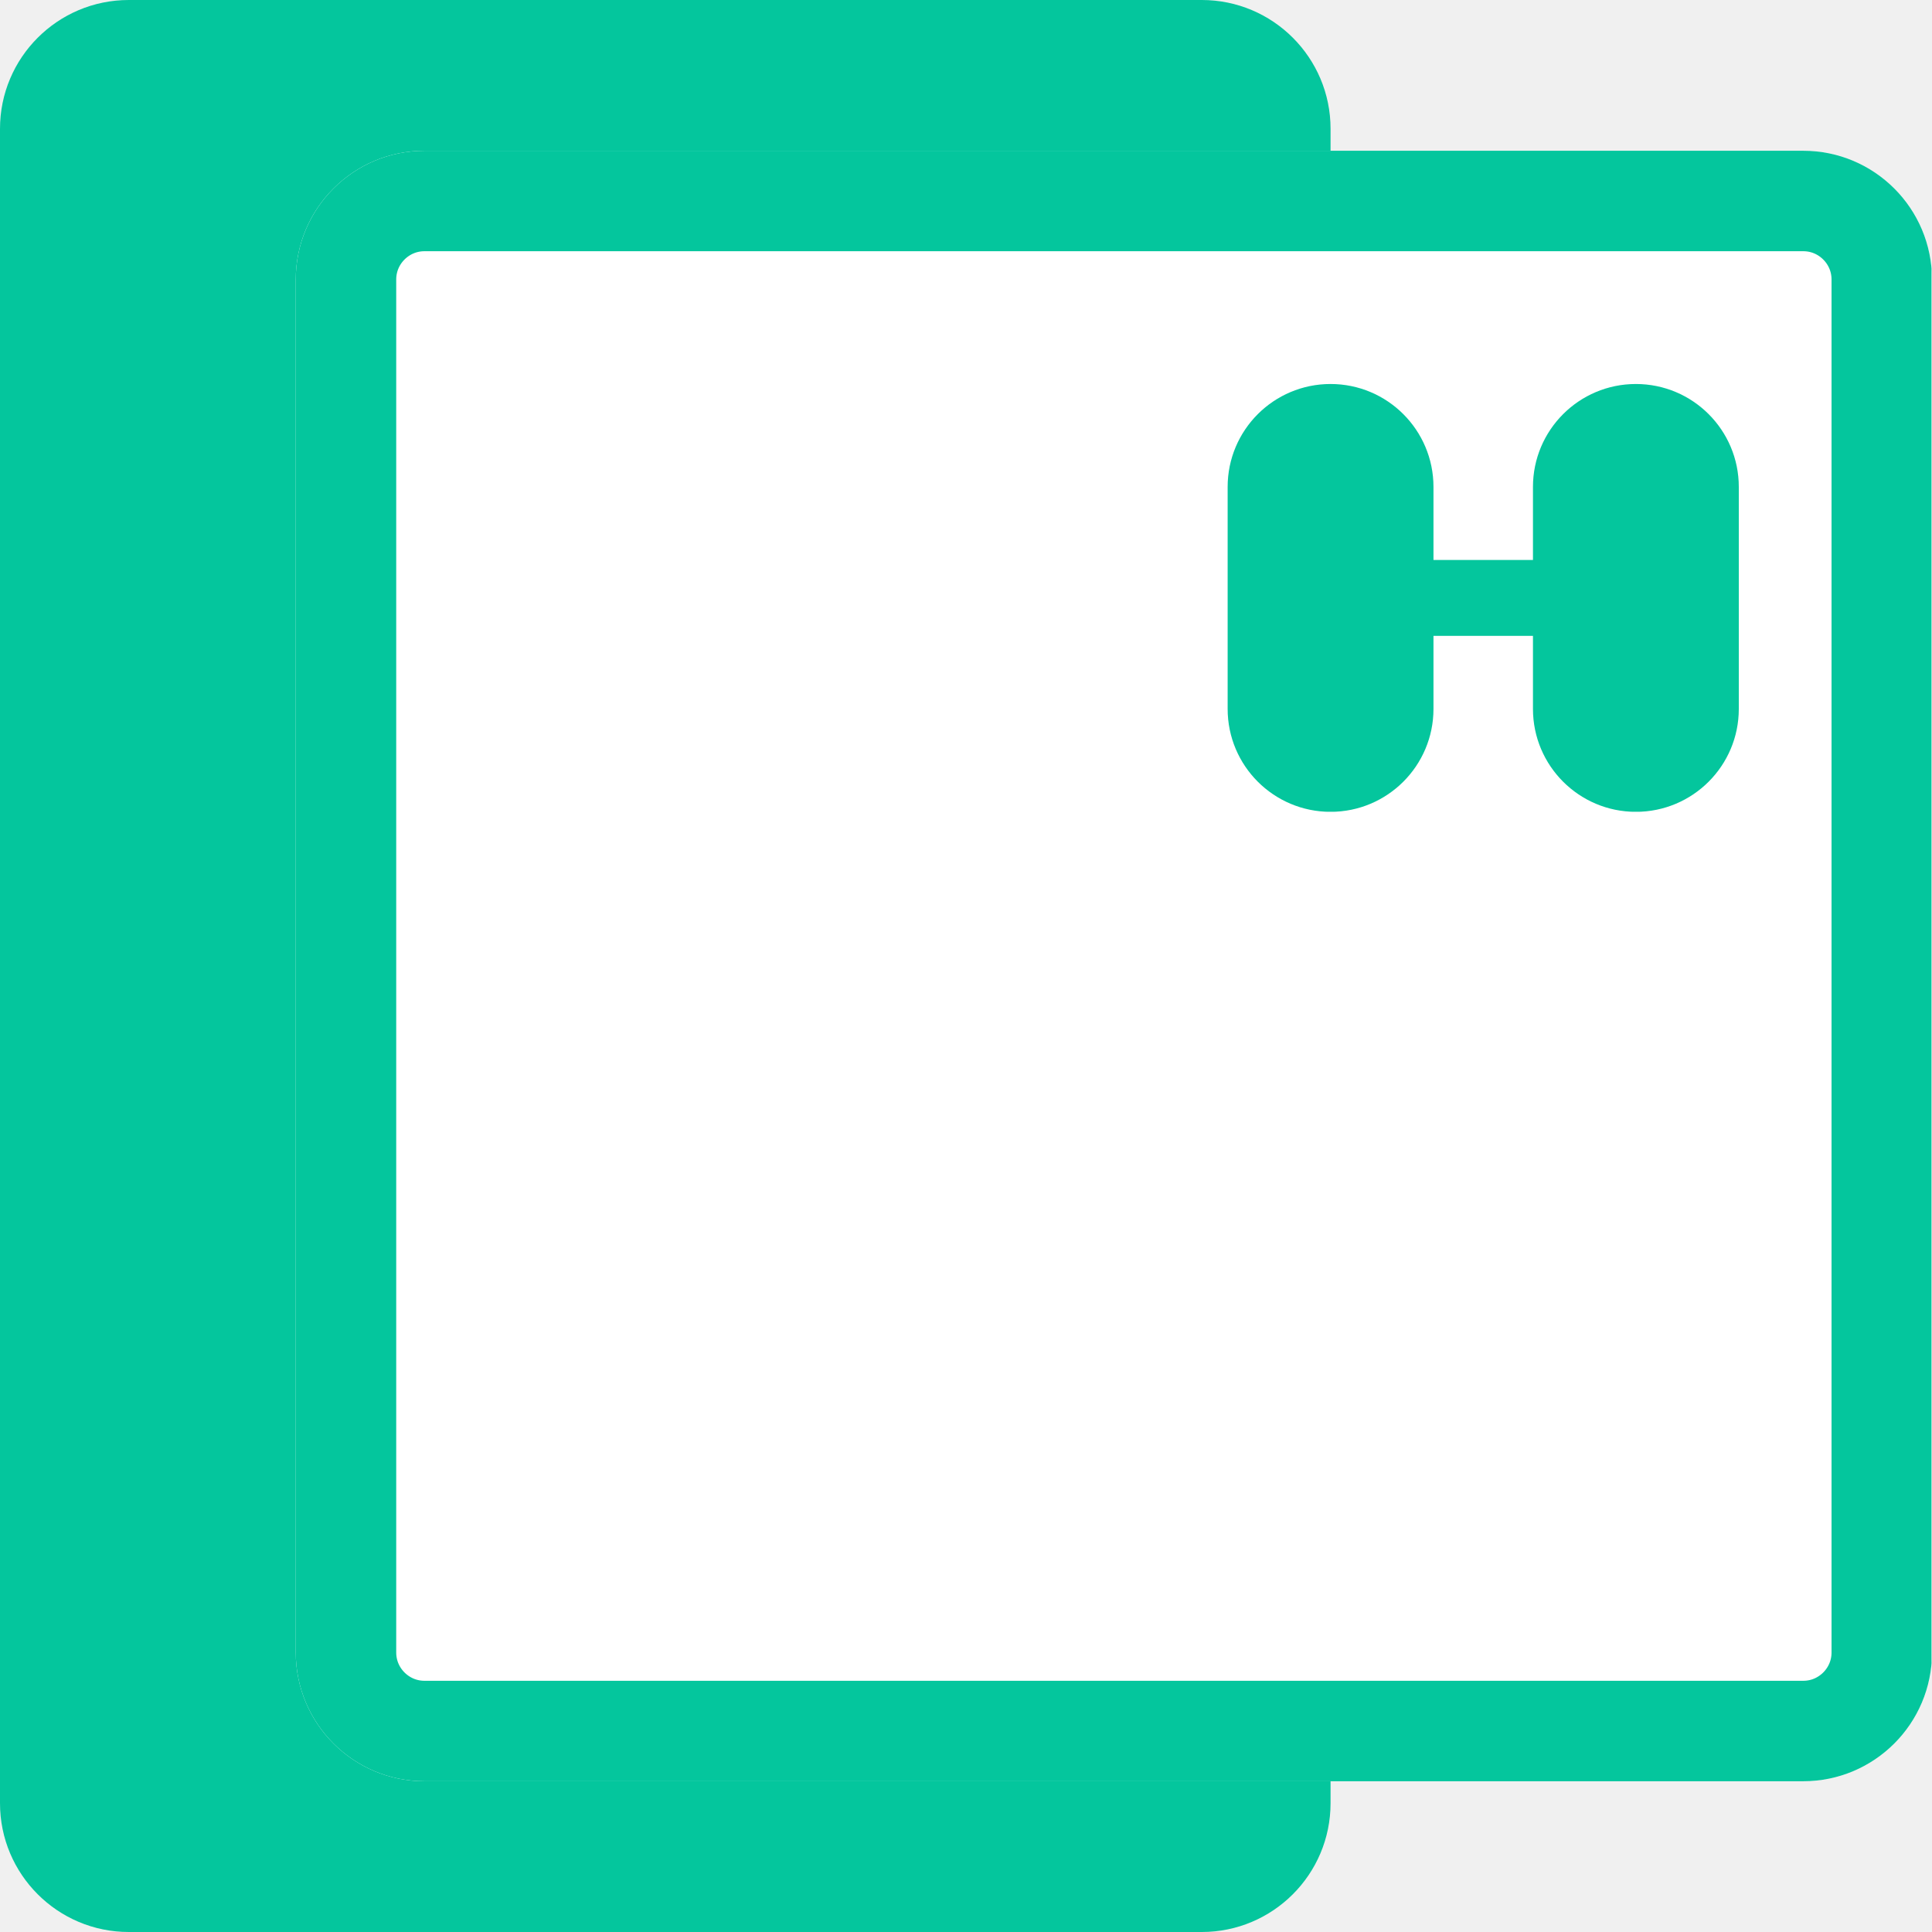
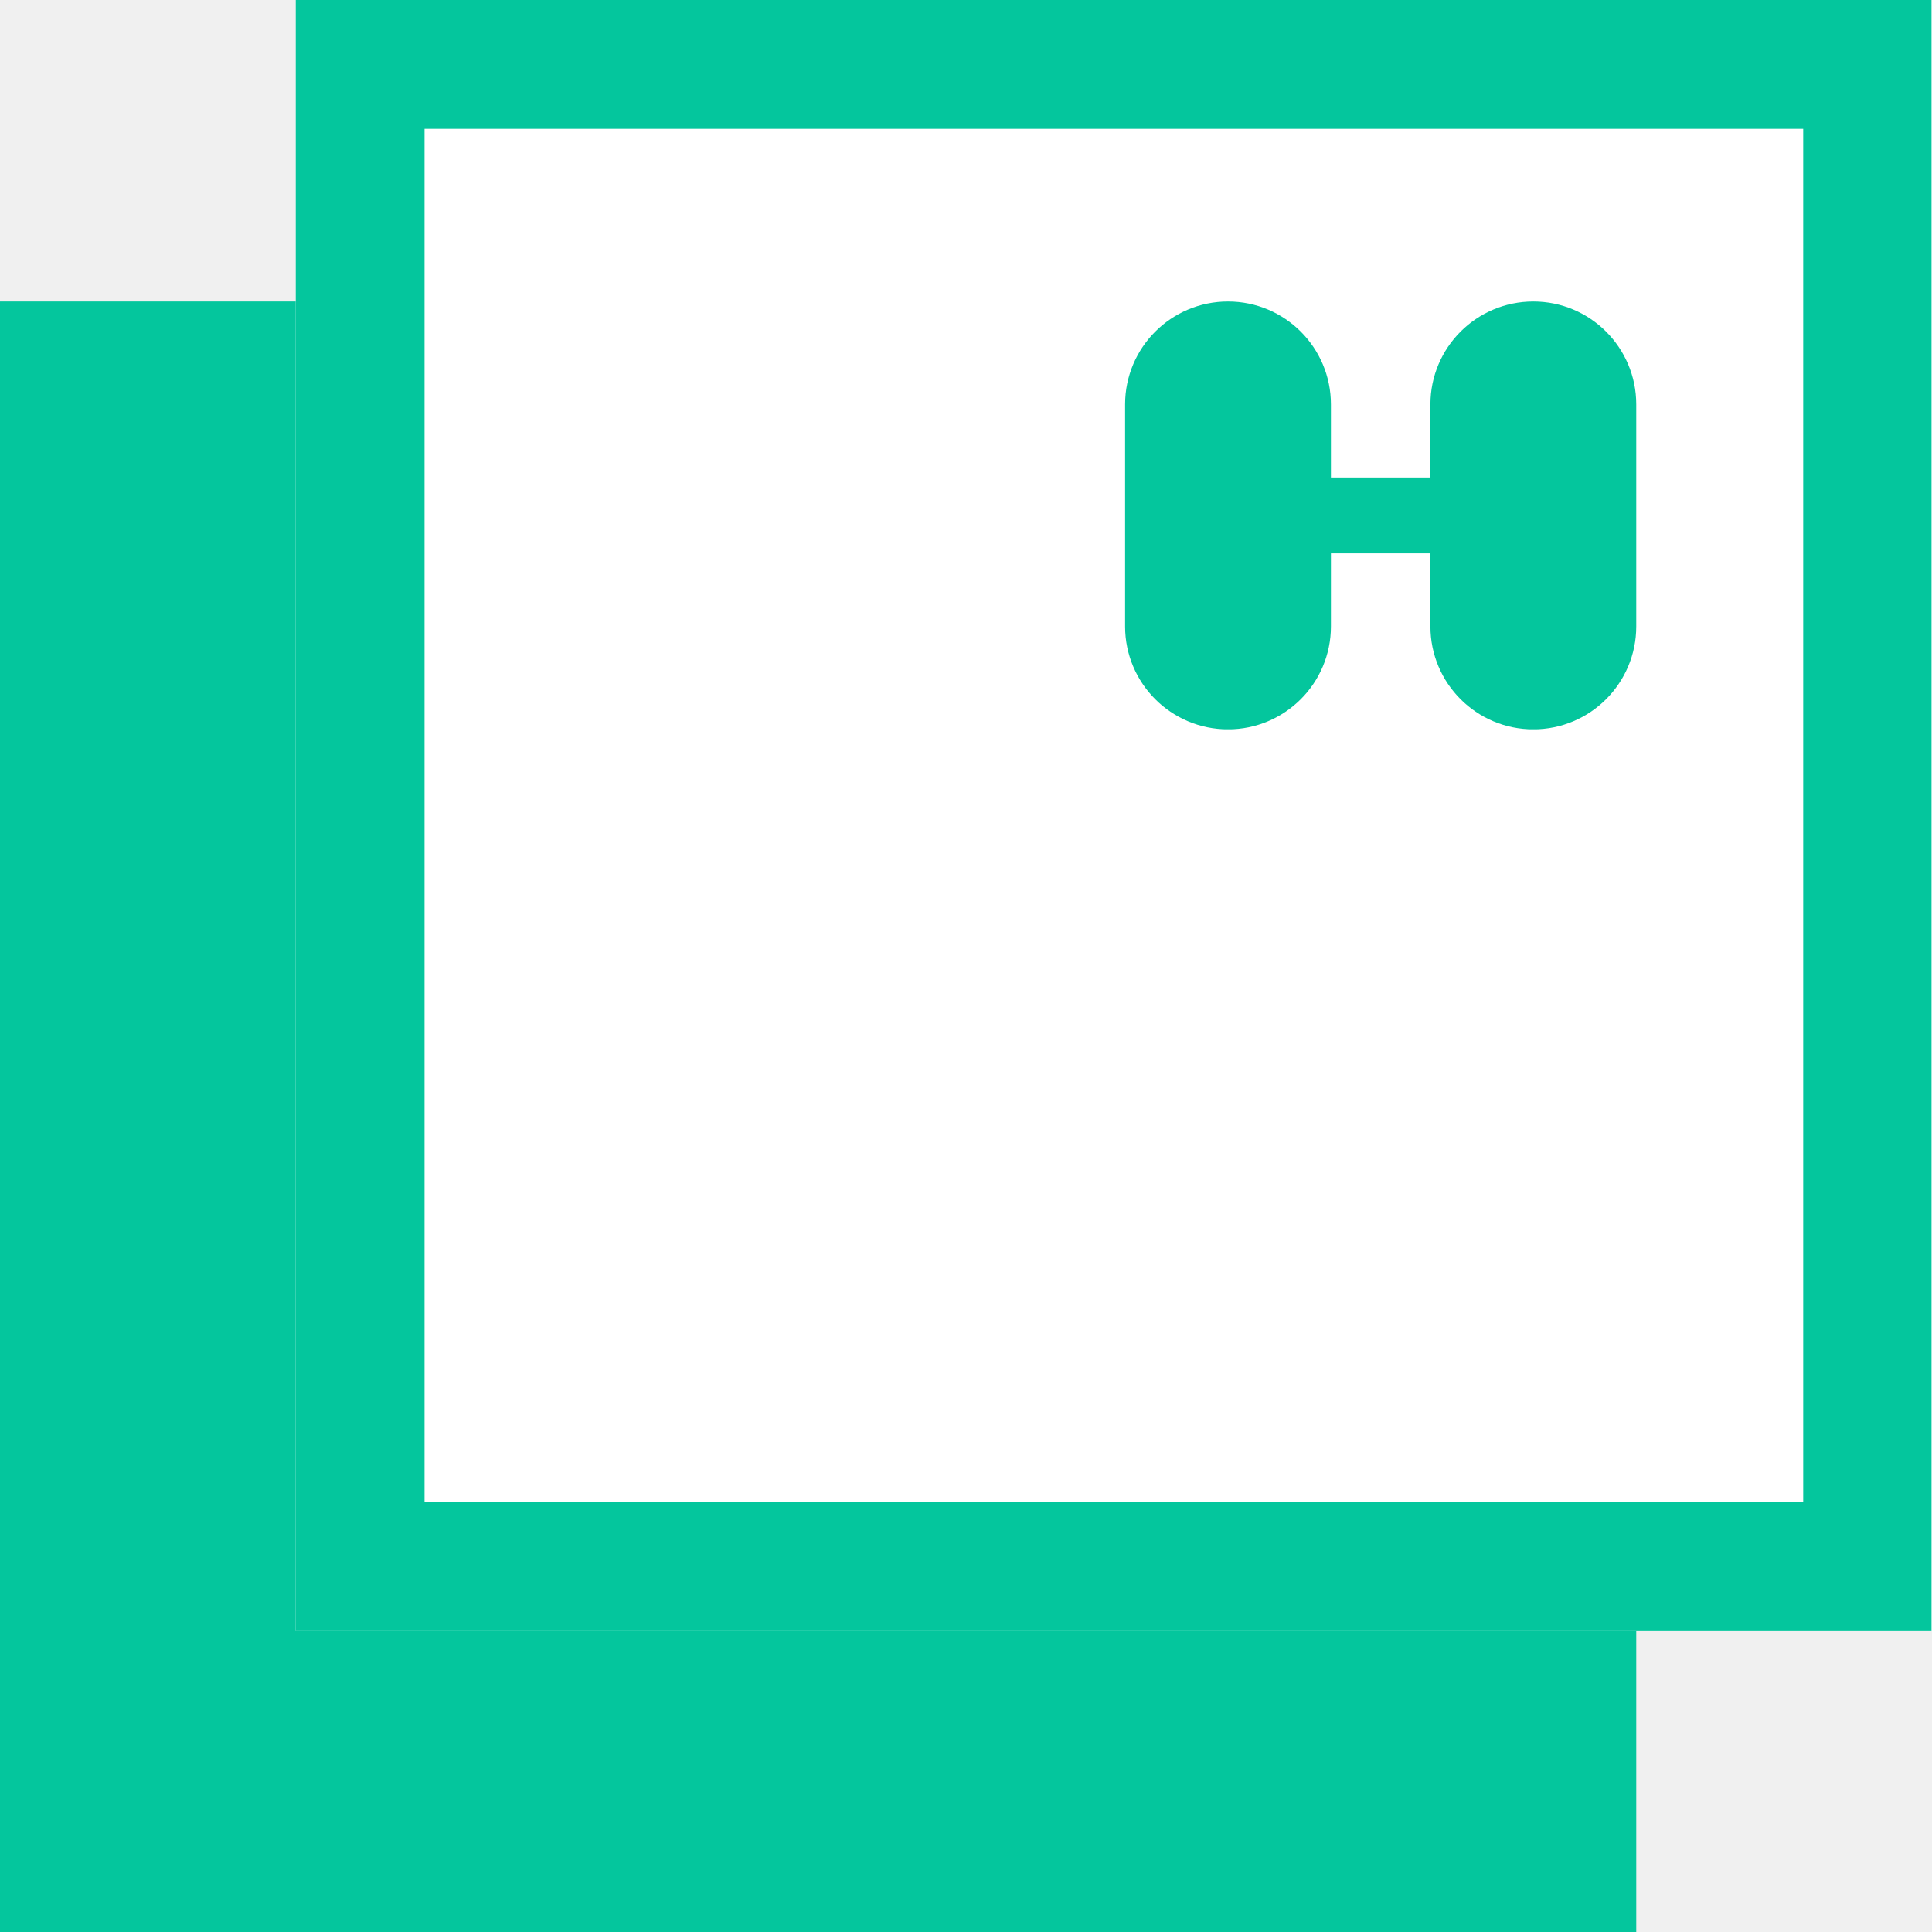
<svg xmlns="http://www.w3.org/2000/svg" width="1500" zoomAndPan="magnify" viewBox="0 0 1125 1125" height="1500" preserveAspectRatio="xMidYMid meet" version="1.0">
  <defs>
-     <clipPath id="f1962ca6d0">
-       <path d="M 0 0 L 774.781 0 L 774.781 1125 L 0 1125 Z M 0 0 " clip-rule="nonzero" />
+     <clipPath id="032f2f74f9">
+       <path d="M 0 175.57 L 952.781 175.57 L 952.781 1125 L 0 1125 Z M 0 175.57 " clip-rule="nonzero" />
    </clipPath>
-     <clipPath id="65e083b83f">
-       <path d="M 75 0 L 699.781 0 C 741.203 0 774.781 33.578 774.781 75 L 774.781 1050 C 774.781 1091.422 741.203 1125 699.781 1125 L 75 1125 C 33.578 1125 0 1091.422 0 1050 L 0 75 C 0 33.578 33.578 0 75 0 Z M 75 0 " clip-rule="nonzero" />
+     <clipPath id="ce5e0f47a3">
+       <path d="M 172.219 0 L 1125 0 L 1125 949.43 L 172.219 949.43 Z M 172.219 0 " clip-rule="nonzero" />
    </clipPath>
-     <clipPath id="87351d9ede">
-       <path d="M 172.219 87.785 L 1125 87.785 L 1125 1037.215 L 172.219 1037.215 Z M 172.219 87.785 " clip-rule="nonzero" />
+     <clipPath id="b372a3b63a">
+       <path d="M 172.219 0 L 1124.719 0 L 1124.719 949.43 L 172.219 949.43 Z M 172.219 0 " clip-rule="nonzero" />
    </clipPath>
-     <clipPath id="4f363b5496">
-       <path d="M 247.219 87.785 L 1050 87.785 C 1091.422 87.785 1125 121.363 1125 162.785 L 1125 962.215 C 1125 1003.637 1091.422 1037.215 1050 1037.215 L 247.219 1037.215 C 205.797 1037.215 172.219 1003.637 172.219 962.215 L 172.219 162.785 C 172.219 121.363 205.797 87.785 247.219 87.785 Z M 247.219 87.785 " clip-rule="nonzero" />
+     <clipPath id="2897d4c144">
+       <path d="M 655.137 175.57 L 774.992 175.57 L 774.992 425 L 655.137 425 Z M 655.137 175.57 " clip-rule="nonzero" />
    </clipPath>
-     <clipPath id="d1db899f47">
-       <path d="M 172.219 87.785 L 1124.719 87.785 L 1124.719 1037.285 L 172.219 1037.285 Z M 172.219 87.785 " clip-rule="nonzero" />
+     <clipPath id="c9b08873d3">
+       <path d="M 715.066 175.57 C 748.164 175.57 774.992 202.398 774.992 235.496 L 774.992 364.766 C 774.992 397.863 748.164 424.695 715.066 424.695 C 681.969 424.695 655.137 397.863 655.137 364.766 L 655.137 235.496 C 655.137 202.398 681.969 175.57 715.066 175.57 Z M 715.066 175.57 " clip-rule="nonzero" />
    </clipPath>
-     <clipPath id="a11166ab0b">
-       <path d="M 247.219 87.785 L 1050 87.785 C 1091.422 87.785 1125 121.363 1125 162.785 L 1125 962.215 C 1125 1003.637 1091.422 1037.215 1050 1037.215 L 247.219 1037.215 C 205.797 1037.215 172.219 1003.637 172.219 962.215 L 172.219 162.785 C 172.219 121.363 205.797 87.785 247.219 87.785 Z M 247.219 87.785 " clip-rule="nonzero" />
+     <clipPath id="b7208c2220">
+       <path d="M 832.926 175.57 L 952.781 175.57 L 952.781 425 L 832.926 425 Z M 832.926 175.57 " clip-rule="nonzero" />
    </clipPath>
-     <clipPath id="8fce70a84d">
-       <path d="M 714.855 223.602 L 834.711 223.602 L 834.711 473 L 714.855 473 Z M 714.855 223.602 " clip-rule="nonzero" />
+     <clipPath id="5844784dc3">
+       <path d="M 892.855 175.57 C 925.953 175.57 952.781 202.398 952.781 235.496 L 952.781 364.766 C 952.781 397.863 925.953 424.695 892.855 424.695 C 859.758 424.695 832.926 397.863 832.926 364.766 L 832.926 235.496 C 832.926 202.398 859.758 175.57 892.855 175.57 Z M 892.855 175.57 " clip-rule="nonzero" />
    </clipPath>
-     <clipPath id="abbbfbc8df">
-       <path d="M 774.781 223.602 C 807.879 223.602 834.711 250.434 834.711 283.531 L 834.711 412.797 C 834.711 445.895 807.879 472.727 774.781 472.727 C 741.684 472.727 714.855 445.895 714.855 412.797 L 714.855 283.531 C 714.855 250.434 741.684 223.602 774.781 223.602 Z M 774.781 223.602 " clip-rule="nonzero" />
+     <clipPath id="80a816a538">
+       <path d="M 680.312 278.043 L 929.48 278.043 L 929.48 322.219 L 680.312 322.219 Z M 680.312 278.043 " clip-rule="nonzero" />
    </clipPath>
-     <clipPath id="7f46e107b3">
-       <path d="M 892.641 223.602 L 1012.5 223.602 L 1012.5 473 L 892.641 473 Z M 892.641 223.602 " clip-rule="nonzero" />
-     </clipPath>
-     <clipPath id="ee883b4a45">
-       <path d="M 952.57 223.602 C 985.668 223.602 1012.5 250.434 1012.5 283.531 L 1012.5 412.797 C 1012.5 445.895 985.668 472.727 952.57 472.727 C 919.473 472.727 892.641 445.895 892.641 412.797 L 892.641 283.531 C 892.641 250.434 919.473 223.602 952.57 223.602 Z M 952.57 223.602 " clip-rule="nonzero" />
-     </clipPath>
-     <clipPath id="2be00787d3">
-       <path d="M 740.031 326.074 L 989.199 326.074 L 989.199 370.25 L 740.031 370.25 Z M 740.031 326.074 " clip-rule="nonzero" />
-     </clipPath>
-     <clipPath id="9bcf045eca">
-       <path d="M 989.199 348.164 C 989.199 360.363 979.309 370.25 967.113 370.25 L 762.16 370.25 C 749.965 370.25 740.074 360.363 740.074 348.164 C 740.074 335.965 749.965 326.074 762.16 326.074 L 967.113 326.074 C 979.309 326.074 989.199 335.965 989.199 348.164 Z M 989.199 348.164 " clip-rule="nonzero" />
+     <clipPath id="4c1a75ddc0">
+       <path d="M 929.48 300.133 C 929.48 312.328 919.594 322.219 907.395 322.219 L 702.445 322.219 C 690.246 322.219 680.355 312.328 680.355 300.133 C 680.355 287.934 690.246 278.043 702.445 278.043 L 907.395 278.043 C 919.594 278.043 929.48 287.934 929.48 300.133 Z M 929.48 300.133 " clip-rule="nonzero" />
    </clipPath>
  </defs>
-   <g clip-path="url(#f1962ca6d0)">
-     <g clip-path="url(#65e083b83f)">
-       <path fill="#04c69d" d="M 0 0 L 774.781 0 L 774.781 1125.855 L 0 1125.855 Z M 0 0 " fill-opacity="1" fill-rule="nonzero" />
+   <g clip-path="url(#032f2f74f9)">
+     <path fill="#04c69d" d="M 0 175.57 L 953.141 175.57 L 953.141 1125 L 0 1125 Z M 0 175.57 " fill-opacity="1" fill-rule="nonzero" />
+   </g>
+   <g clip-path="url(#ce5e0f47a3)">
+     <path fill="#ffffff" d="M 172.219 0 L 1125.355 0 L 1125.355 949.43 L 172.219 949.43 Z M 172.219 0 " fill-opacity="1" fill-rule="nonzero" />
+   </g>
+   <g clip-path="url(#b372a3b63a)">
+     <path stroke-linecap="butt" transform="matrix(0.75, 0, 0, 0.75, 172.2174, 0.000163534)" fill="none" stroke-linejoin="miter" d="M 0.002 -0 L 1270.377 -0 L 1270.377 1265.906 L 0.002 1265.906 Z M 0.002 -0 " stroke="#04c69d" stroke-width="200" stroke-opacity="1" stroke-miterlimit="4" />
+   </g>
+   <g clip-path="url(#2897d4c144)">
+     <g clip-path="url(#c9b08873d3)">
+       <path fill="#04c69d" d="M 655.137 175.57 L 774.992 175.57 L 774.992 424.648 L 655.137 424.648 Z M 655.137 175.57 " fill-opacity="1" fill-rule="nonzero" />
    </g>
  </g>
-   <g clip-path="url(#87351d9ede)">
-     <g clip-path="url(#4f363b5496)">
-       <path fill="#ffffff" d="M 172.219 87.785 L 1125.355 87.785 L 1125.355 1037.215 L 172.219 1037.215 Z M 172.219 87.785 " fill-opacity="1" fill-rule="nonzero" />
+   <g clip-path="url(#b7208c2220)">
+     <g clip-path="url(#5844784dc3)">
+       <path fill="#04c69d" d="M 832.926 175.57 L 952.781 175.57 L 952.781 424.648 L 832.926 424.648 Z M 832.926 175.57 " fill-opacity="1" fill-rule="nonzero" />
    </g>
  </g>
-   <g clip-path="url(#d1db899f47)">
-     <g clip-path="url(#a11166ab0b)">
-       <path stroke-linecap="butt" transform="matrix(0.75, 0, 0, 0.75, 172.2174, 87.78484)" fill="none" stroke-linejoin="miter" d="M 100.002 0 L 1170.377 0 C 1225.606 0 1270.377 44.771 1270.377 100 L 1270.377 1165.907 C 1270.377 1221.136 1225.606 1265.907 1170.377 1265.907 L 100.002 1265.907 C 44.773 1265.907 0.002 1221.136 0.002 1165.907 L 0.002 100 C 0.002 44.771 44.773 0 100.002 0 Z M 100.002 0 " stroke="#04c69d" stroke-width="156" stroke-opacity="1" stroke-miterlimit="4" />
-     </g>
-   </g>
-   <g clip-path="url(#8fce70a84d)">
-     <g clip-path="url(#abbbfbc8df)">
-       <path fill="#04c69d" d="M 714.855 223.602 L 834.711 223.602 L 834.711 472.68 L 714.855 472.68 Z M 714.855 223.602 " fill-opacity="1" fill-rule="nonzero" />
-     </g>
-   </g>
-   <g clip-path="url(#7f46e107b3)">
-     <g clip-path="url(#ee883b4a45)">
-       <path fill="#04c69d" d="M 892.641 223.602 L 1012.5 223.602 L 1012.5 472.68 L 892.641 472.68 Z M 892.641 223.602 " fill-opacity="1" fill-rule="nonzero" />
-     </g>
-   </g>
-   <g clip-path="url(#2be00787d3)">
-     <g clip-path="url(#9bcf045eca)">
-       <path fill="#04c69d" d="M 989.199 326.074 L 989.199 370.25 L 740.031 370.25 L 740.031 326.074 Z M 989.199 326.074 " fill-opacity="1" fill-rule="nonzero" />
+   <g clip-path="url(#80a816a538)">
+     <g clip-path="url(#4c1a75ddc0)">
+       <path fill="#04c69d" d="M 929.48 278.043 L 929.48 322.219 L 680.312 322.219 L 680.312 278.043 Z M 929.48 278.043 " fill-opacity="1" fill-rule="nonzero" />
    </g>
  </g>
</svg>
